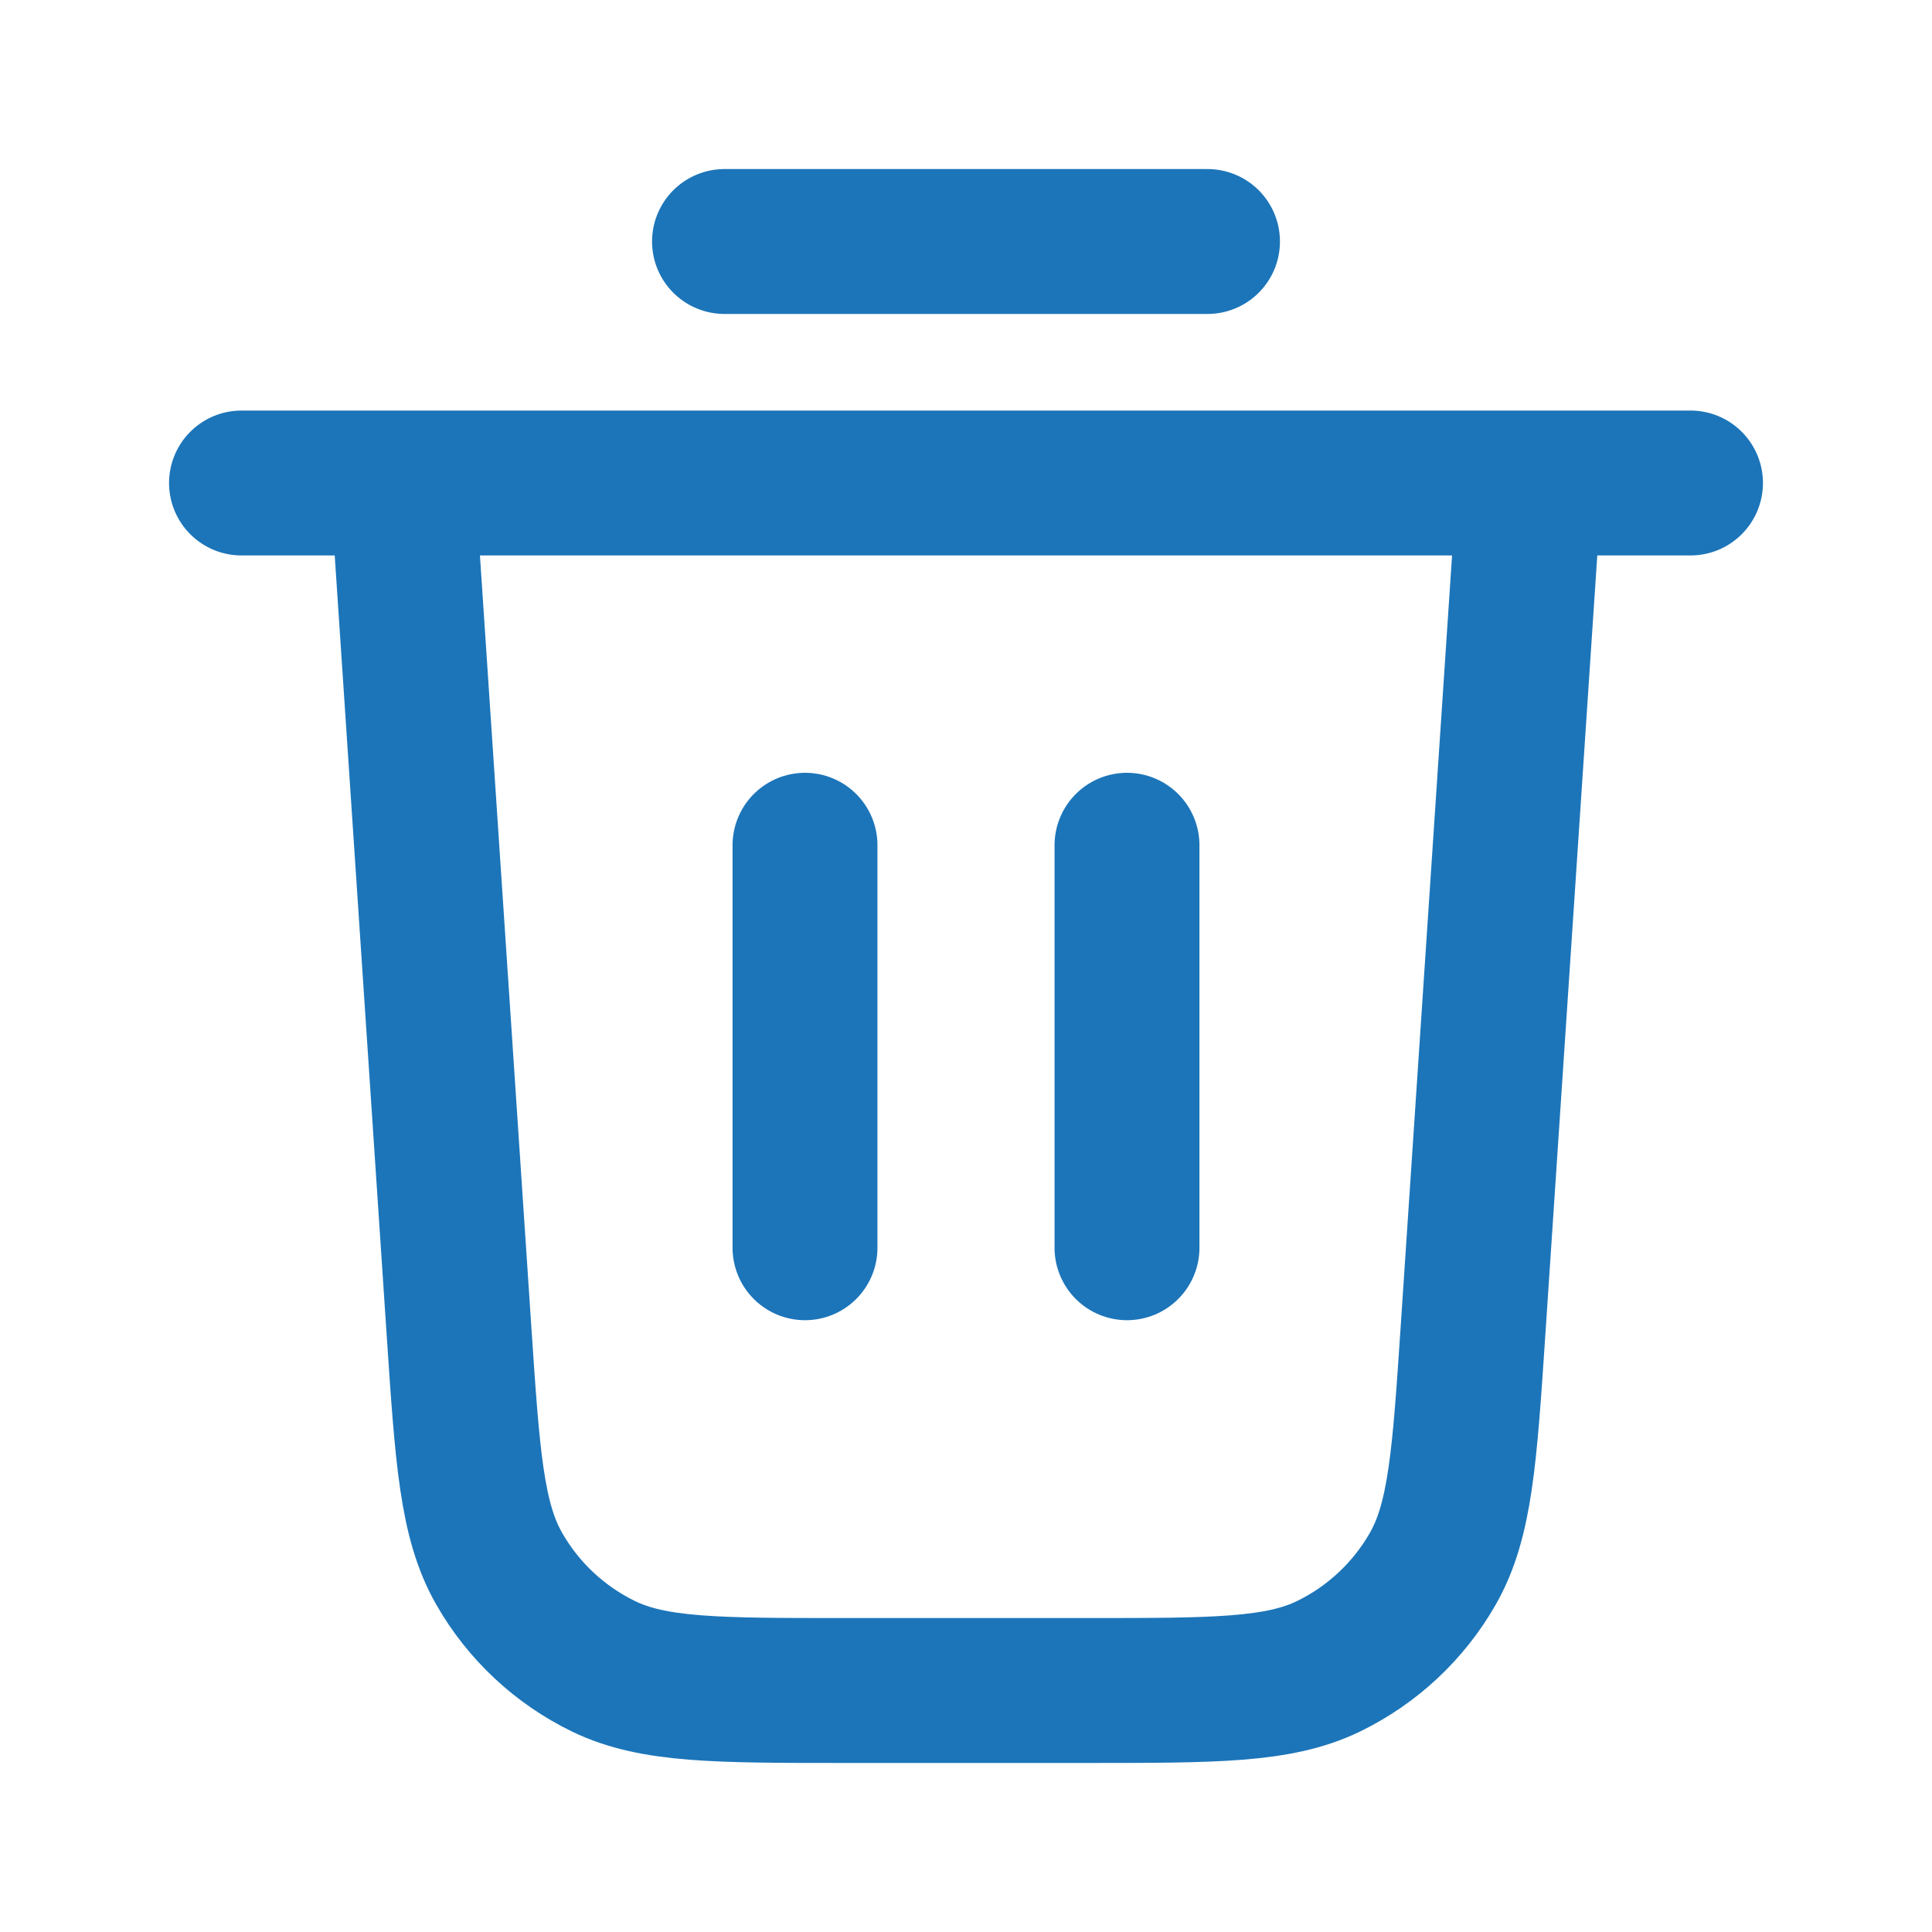
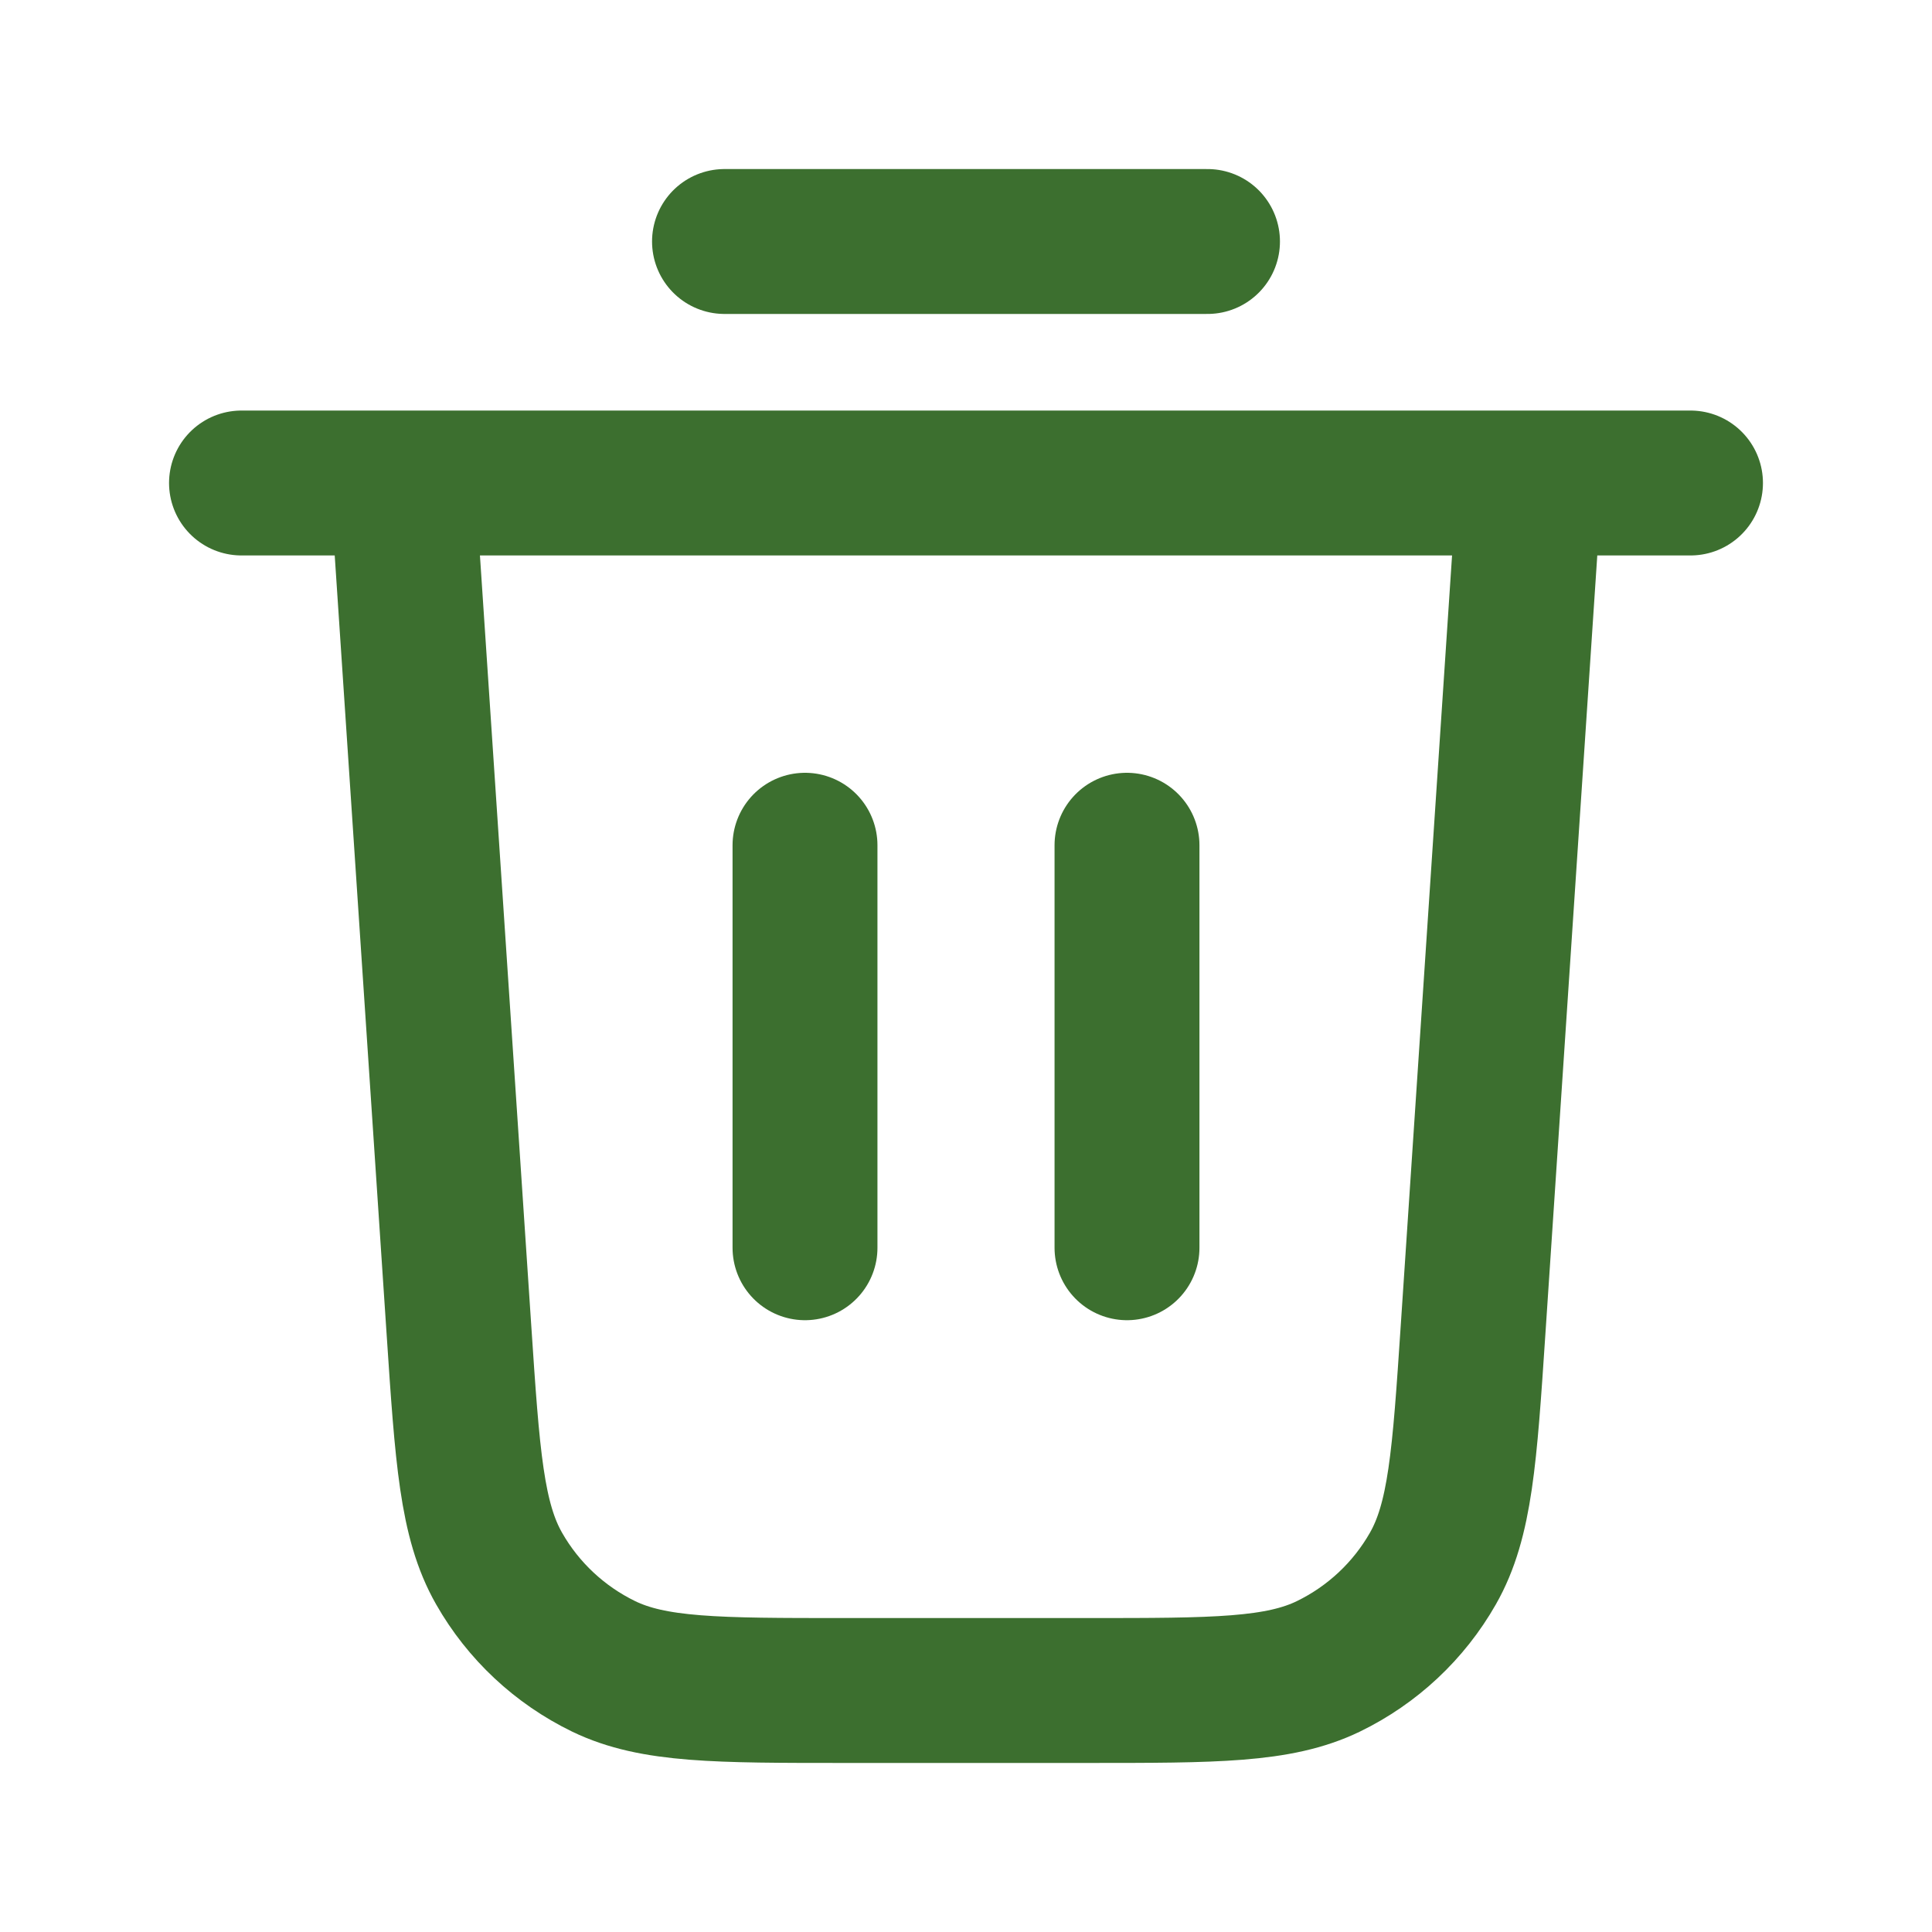
<svg xmlns="http://www.w3.org/2000/svg" width="24" height="24" viewBox="0 0 24 24" fill="none">
-   <path d="M9 3H15M3 6H21M19 6L18.299 16.519C18.194 18.098 18.141 18.887 17.8 19.485C17.5 20.012 17.047 20.435 16.502 20.7C15.882 21 15.091 21 13.509 21H10.491C8.909 21 8.118 21 7.498 20.7C6.953 20.435 6.5 20.012 6.2 19.485C5.859 18.887 5.806 18.098 5.701 16.519L5 6M10 10.5V15.5M14 10.5V15.5" stroke="#1c75b9" stroke-width="1.8" stroke-linecap="round" stroke-linejoin="round" />
+   <path d="M9 3H15M3 6H21M19 6L18.299 16.519C18.194 18.098 18.141 18.887 17.8 19.485C17.5 20.012 17.047 20.435 16.502 20.7C15.882 21 15.091 21 13.509 21H10.491C8.909 21 8.118 21 7.498 20.7C6.953 20.435 6.5 20.012 6.2 19.485C5.859 18.887 5.806 18.098 5.701 16.519L5 6M10 10.5V15.5M14 10.5V15.5" stroke="#3C6F2F" stroke-width="1.8" stroke-linecap="round" stroke-linejoin="round" />
</svg>
